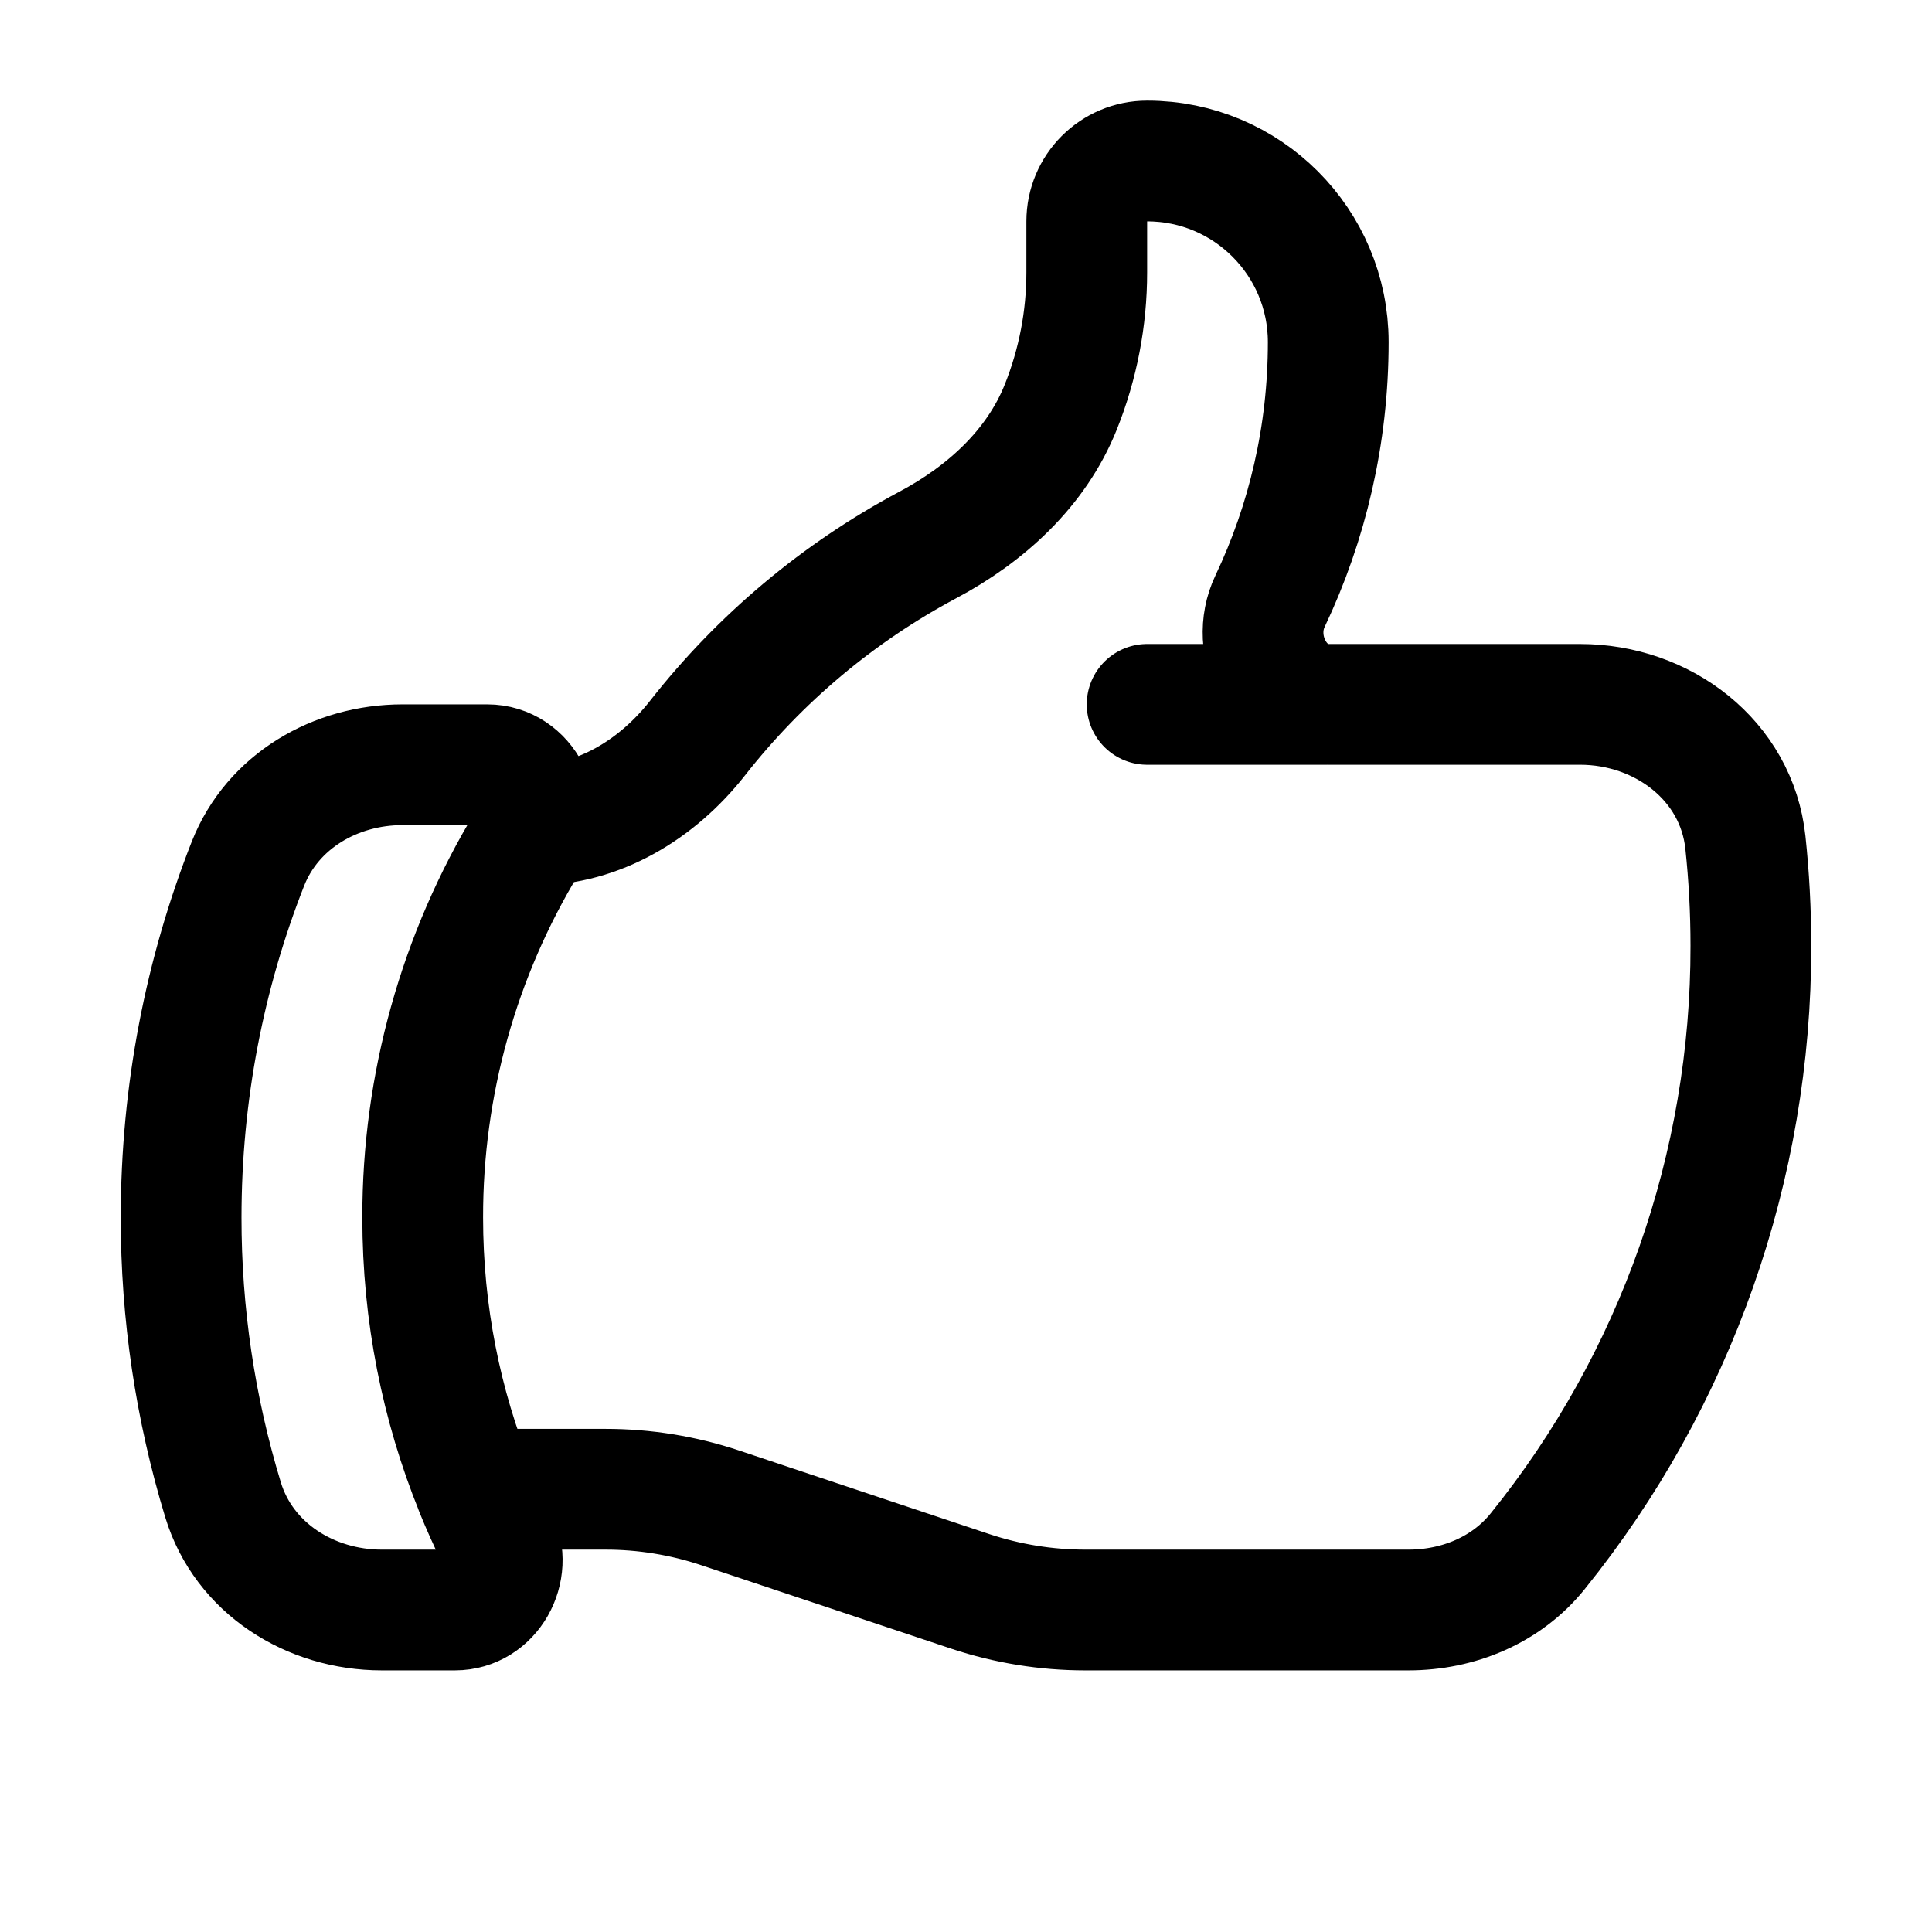
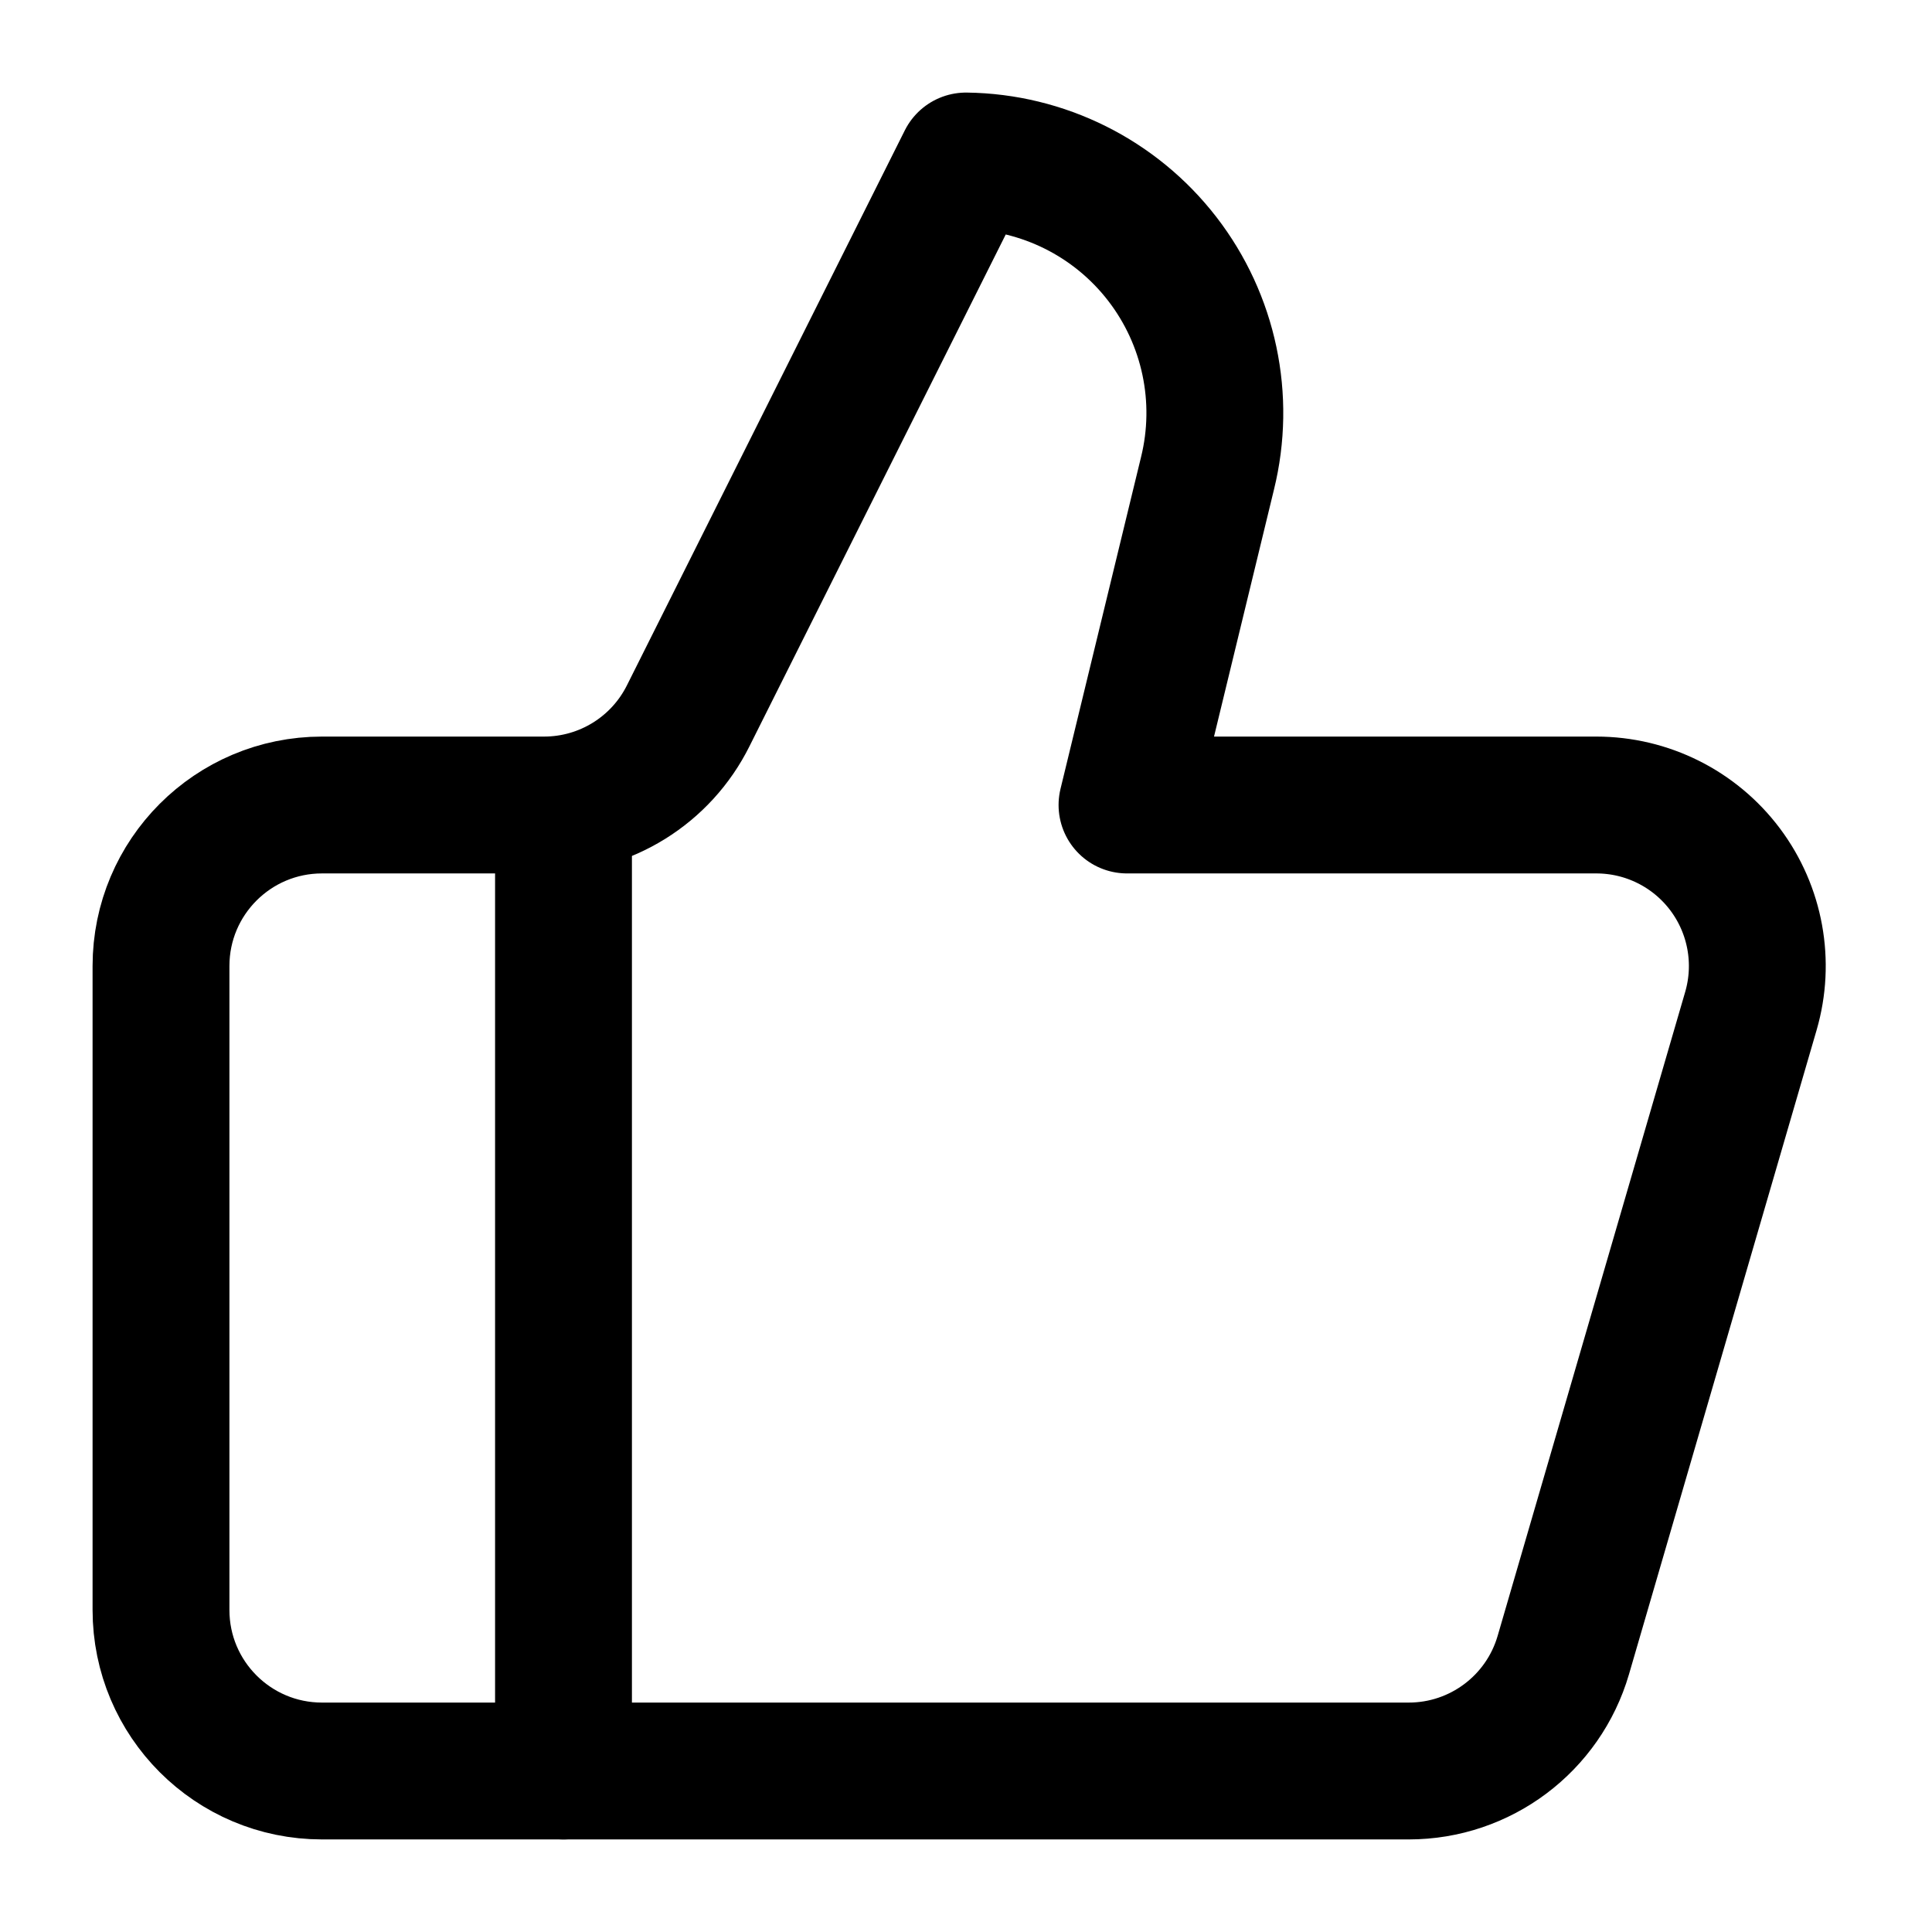
- <svg xmlns="http://www.w3.org/2000/svg" fill="none" viewBox="0 0 24 24" stroke-width="1.5" stroke="currentColor" class="size-6">
-   <path stroke-linecap="round" stroke-linejoin="round" d="M6.633 10.25c.806 0 1.533-.446 2.031-1.08a9.041 9.041 0 0 1 2.861-2.4c.723-.384 1.35-.956 1.653-1.715a4.498 4.498 0 0 0 .322-1.672V2.75a.75.75 0 0 1 .75-.75 2.25 2.25 0 0 1 2.25 2.25c0 1.152-.26 2.243-.723 3.218-.266.558.107 1.282.725 1.282m0 0h3.126c1.026 0 1.945.694 2.054 1.715.045.422.068.85.068 1.285a11.95 11.95 0 0 1-2.649 7.521c-.388.482-.987.729-1.605.729H13.48c-.483 0-.964-.078-1.423-.23l-3.114-1.04a4.501 4.501 0 0 0-1.423-.23H5.904m10.598-9.75H14.25M5.904 18.5c.083.205.173.405.27.602.197.4-.078.898-.523.898h-.908c-.889 0-1.713-.518-1.972-1.368a12 12 0 0 1-.521-3.507c0-1.553.295-3.036.831-4.398C3.387 9.953 4.167 9.5 5 9.5h1.053c.472 0 .745.556.5.96a8.958 8.958 0 0 0-1.302 4.665c0 1.194.232 2.333.654 3.375Z" />
+ <svg xmlns="http://www.w3.org/2000/svg" width="24" height="24" viewBox="0 0 24 24" fill="none" stroke="currentColor" stroke-width="1.7" stroke-linecap="round" stroke-linejoin="round" aria-hidden="true">
+   <path d="M15 5.88 14 10h5.83a2 2 0 0 1 1.92 2.56l-2.33 8A2 2 0 0 1 17.5 22H4a2 2 0 0 1-2-2v-8a2 2 0 0 1 2-2h2.76a2 2 0 0 0 1.79-1.11L12 2a3.13 3.13 0 0 1 3 3.88Z" />
+   <path d="M7 10v12" />
</svg>
